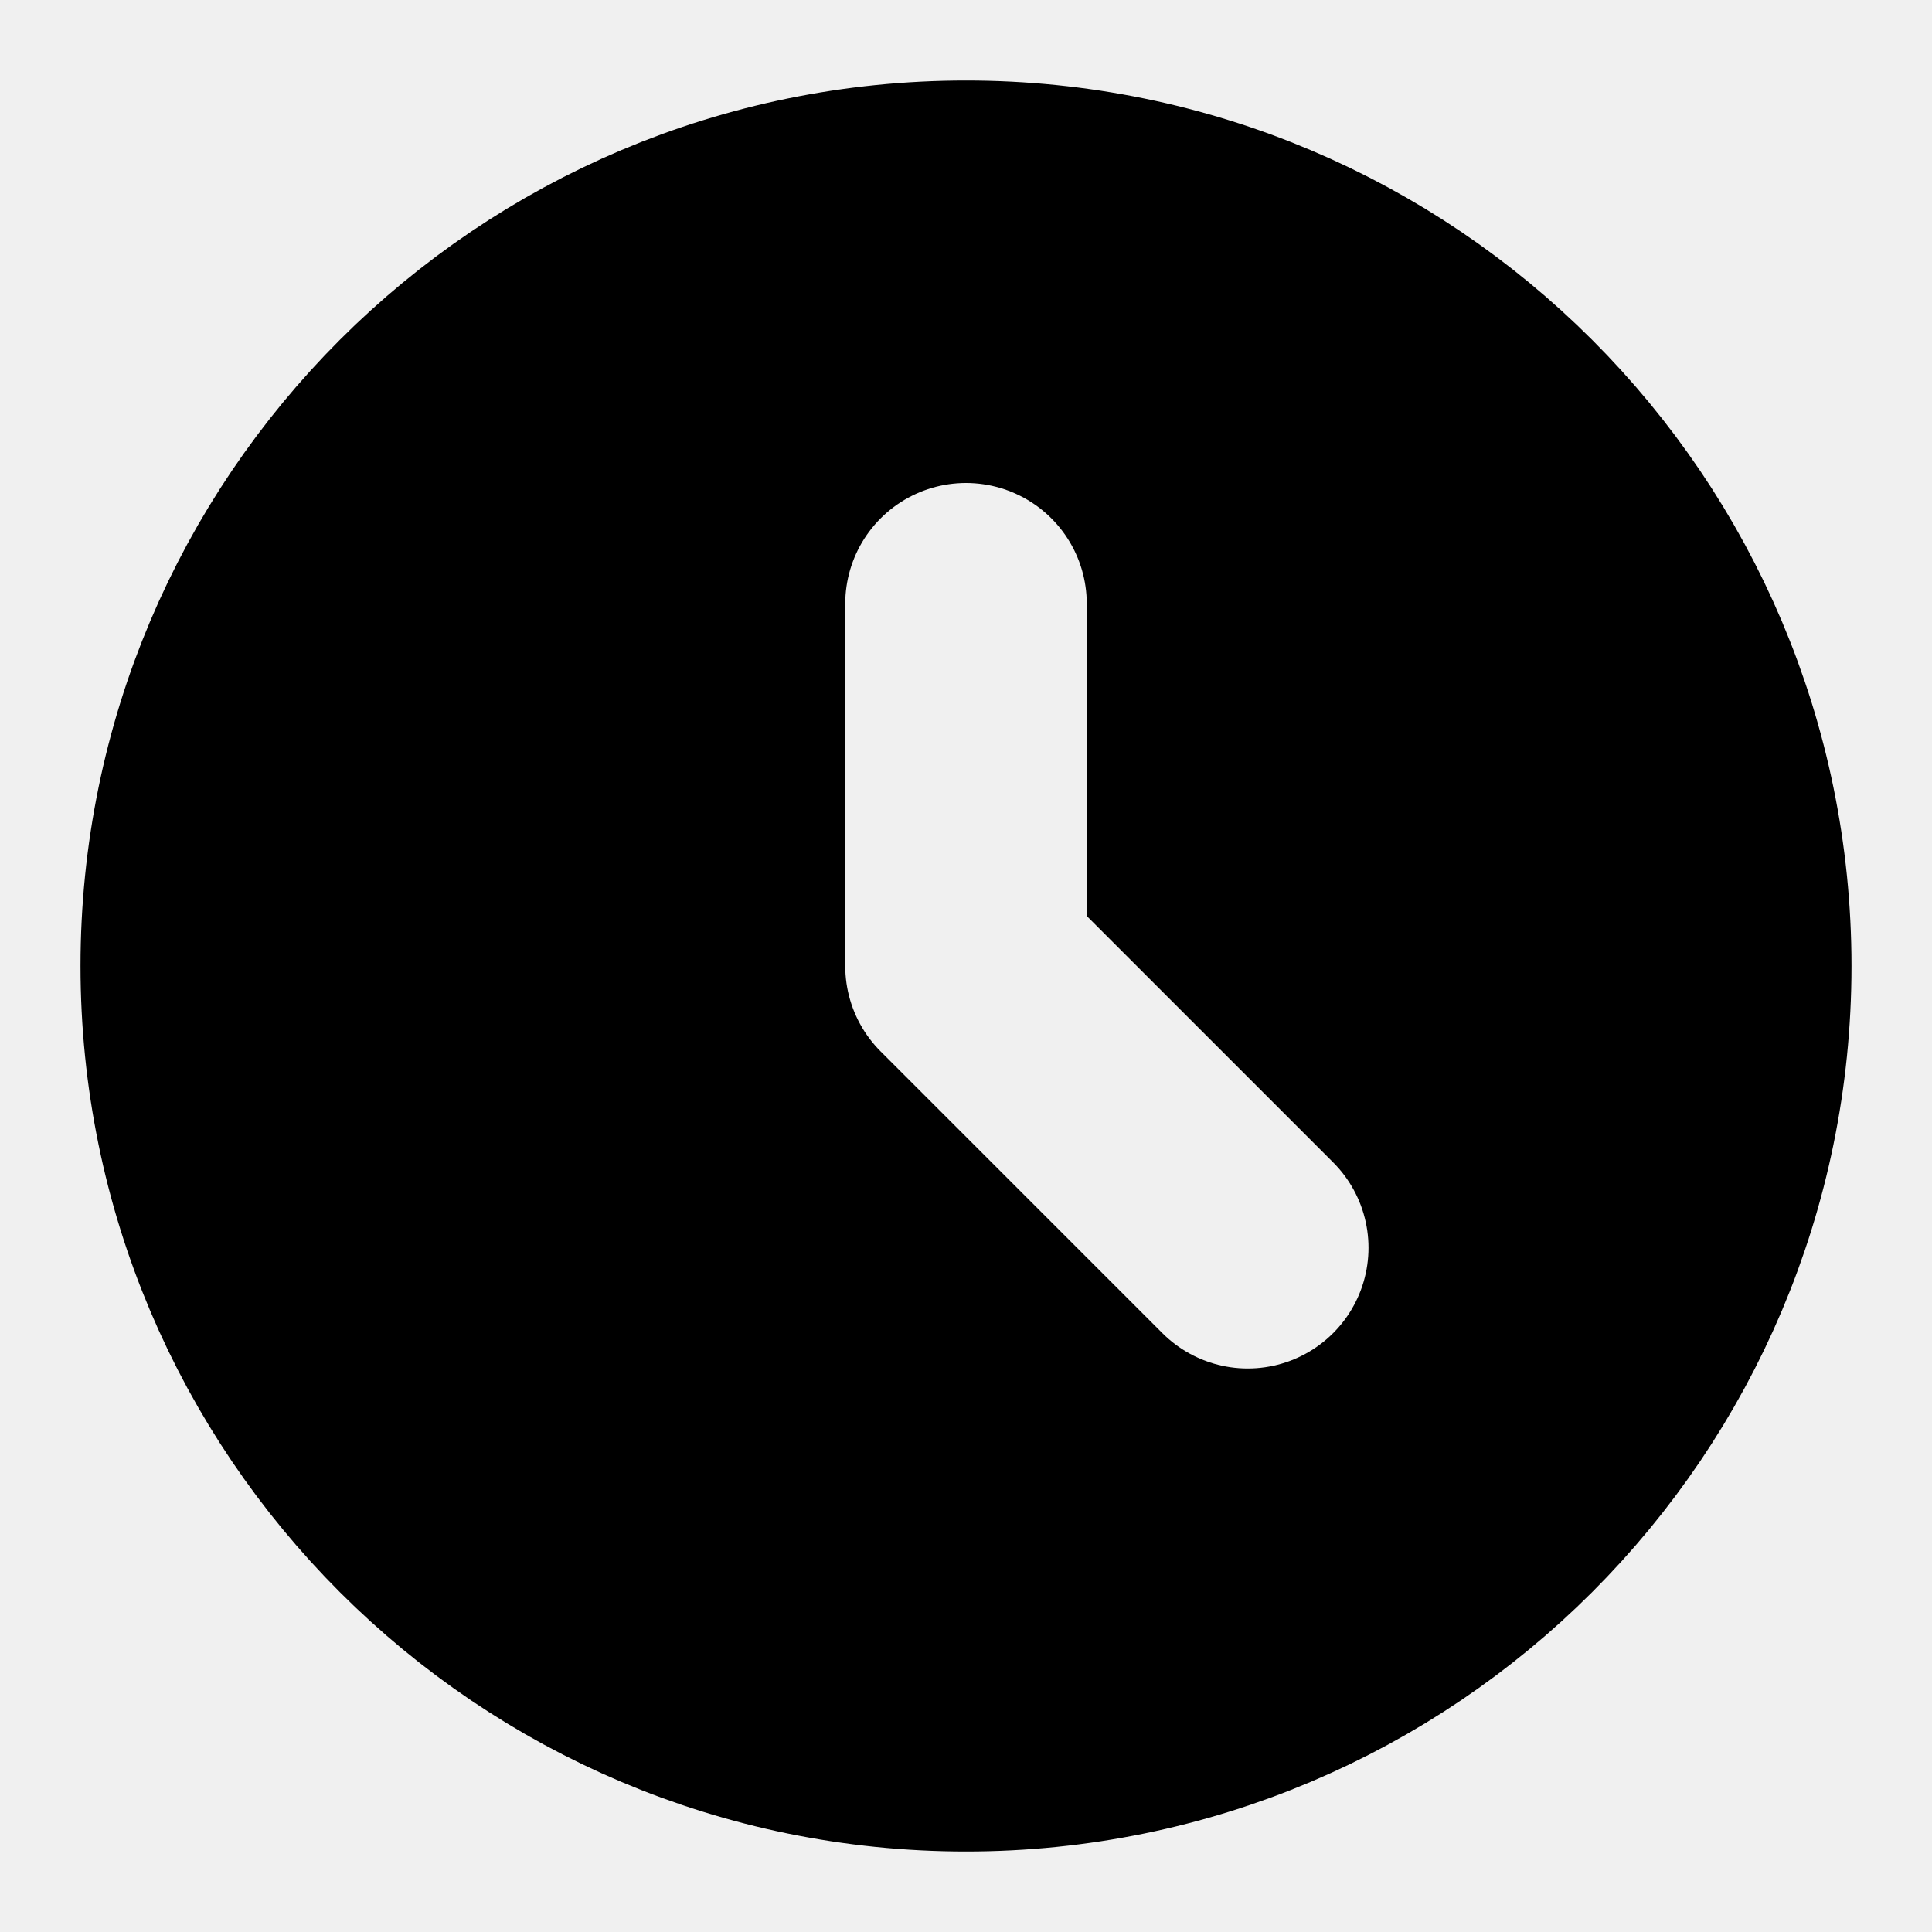
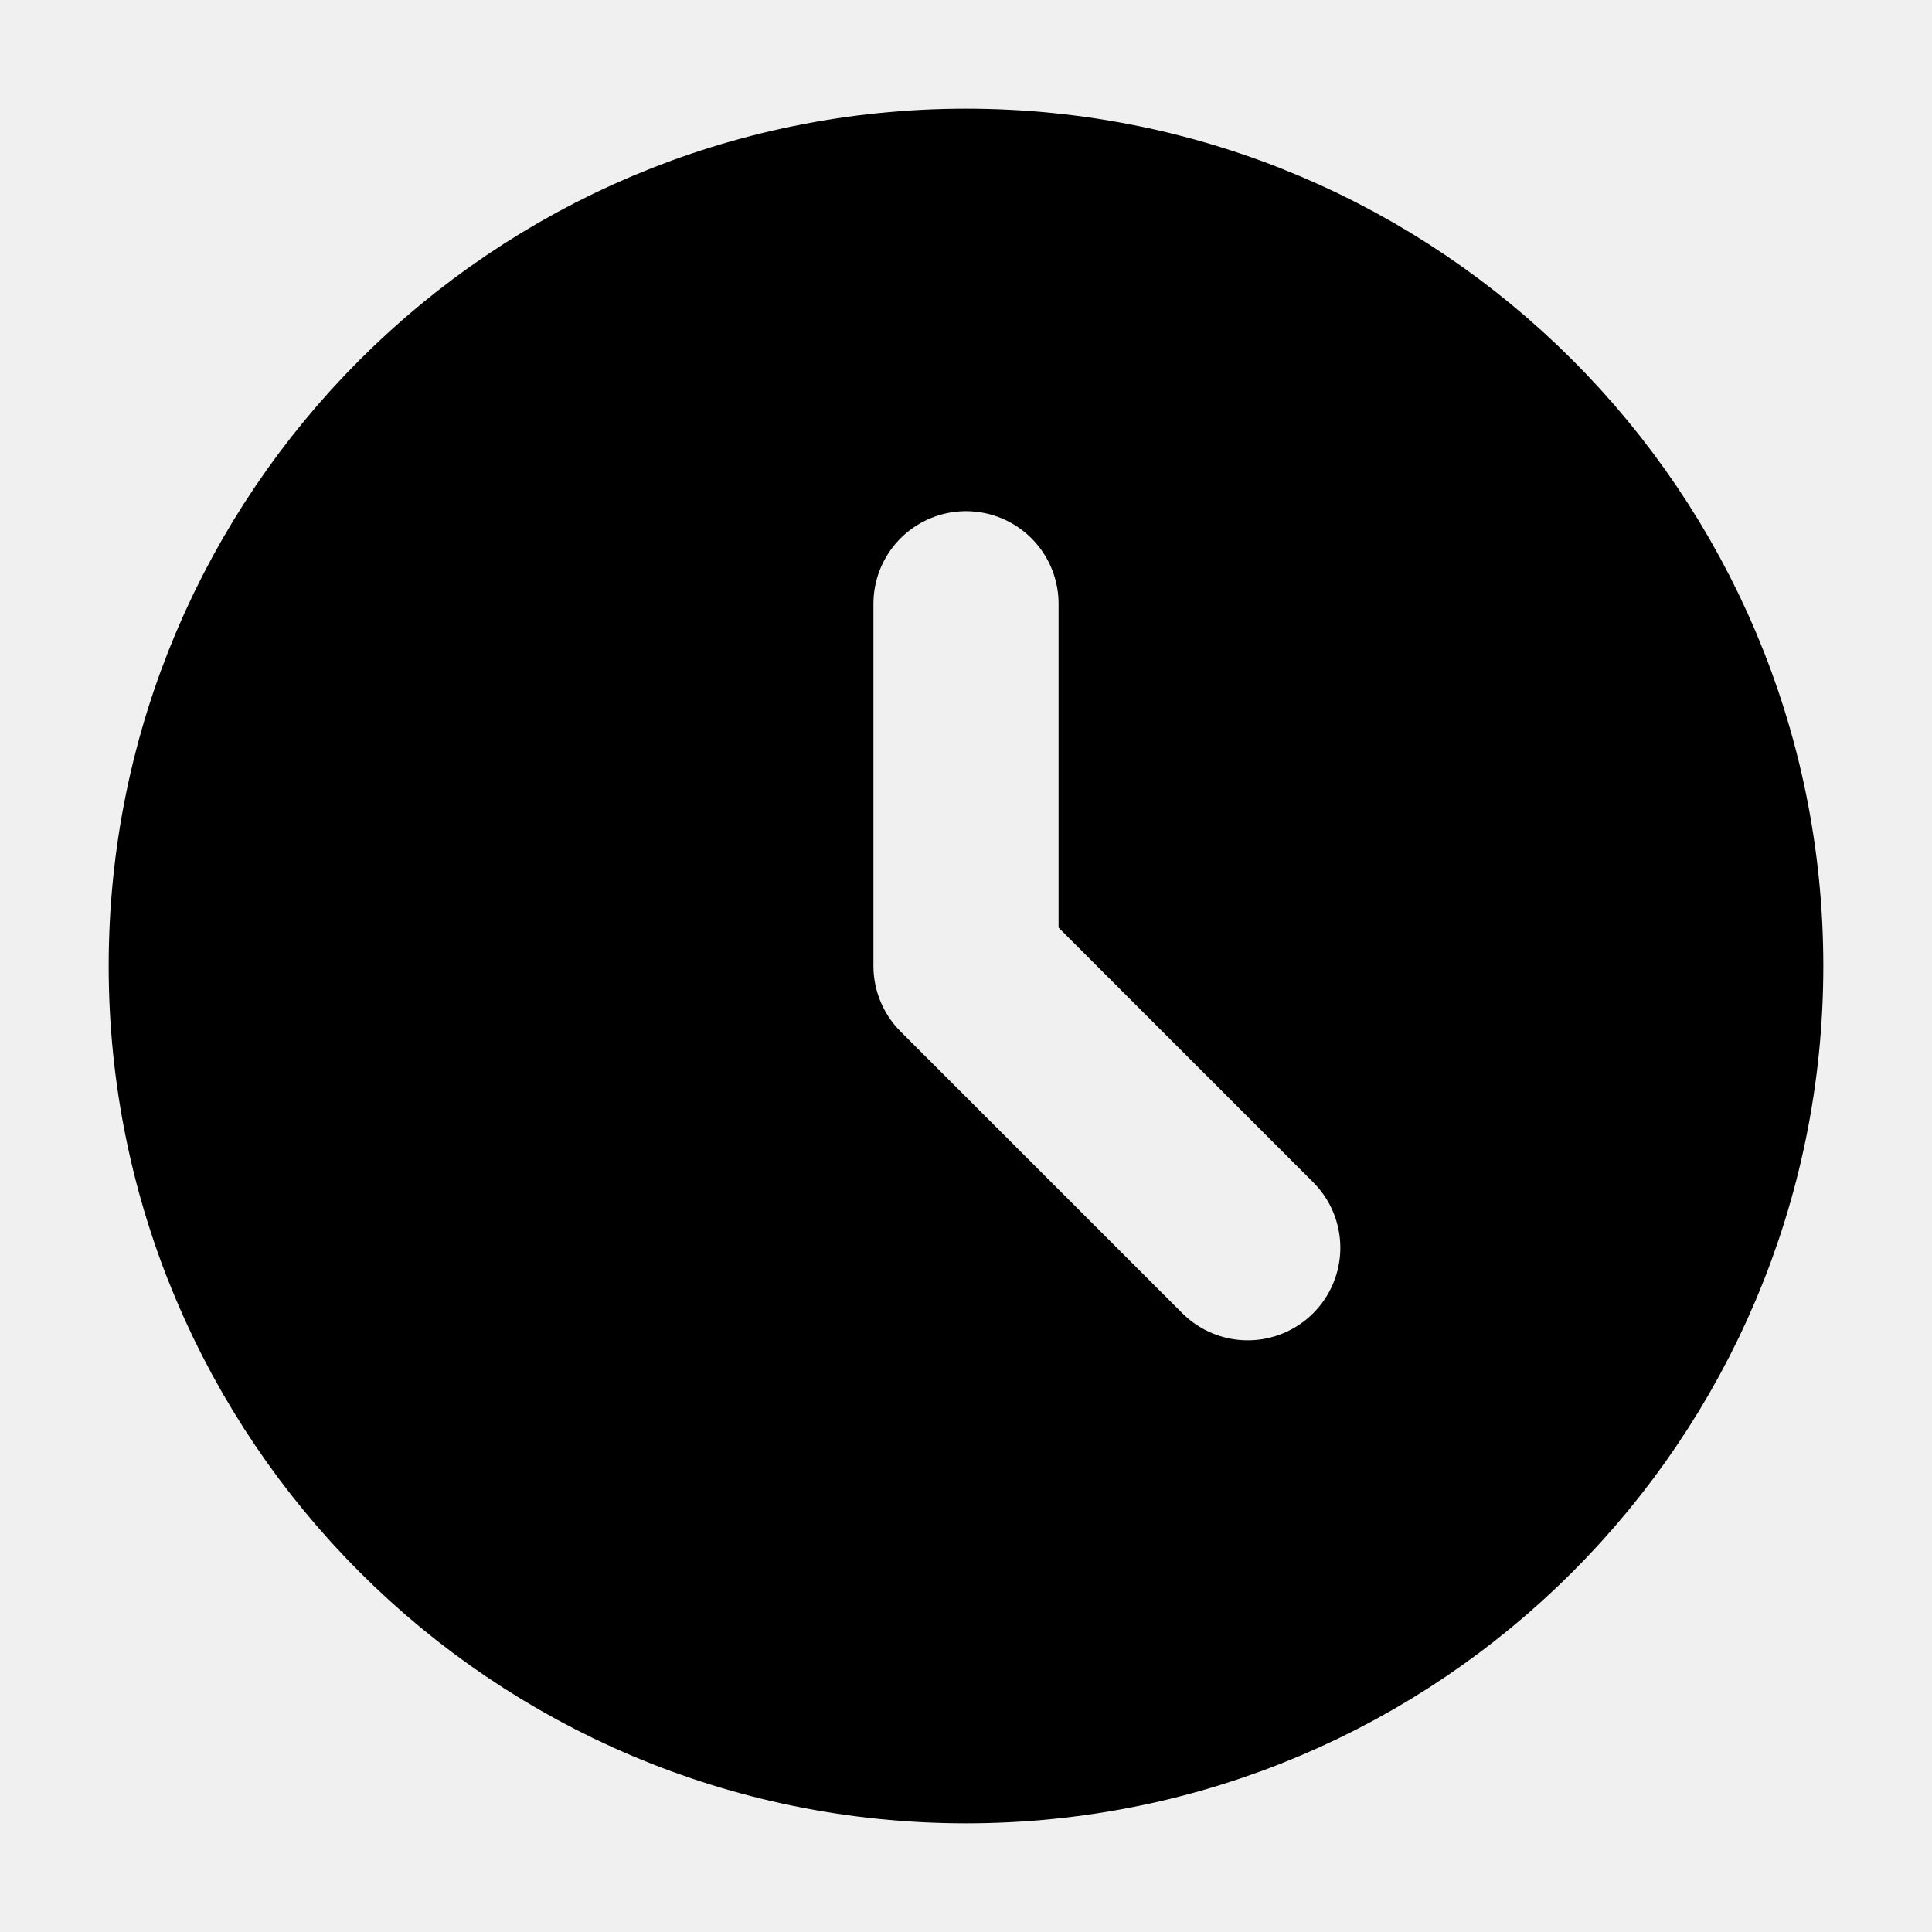
- <svg xmlns="http://www.w3.org/2000/svg" width="24" height="24" viewBox="0 0 24 24" fill="none" stroke="currentColor" stroke-width="3" stroke-linecap="round" stroke-linejoin="round">
-   <mask id="is-clock-1kqt4ra" maskUnits="userSpaceOnUse" x="-4" y="-4" width="32" height="32">
+ <svg xmlns="http://www.w3.org/2000/svg" width="24" height="24" viewBox="0 0 24 24" fill="none" stroke="currentColor" stroke-width="2.3" stroke-linecap="round" stroke-linejoin="round">
+   <mask id="is-clock-1x4ceuu" maskUnits="userSpaceOnUse" x="-4" y="-4" width="32" height="32">
    <rect x="-4" y="-4" width="32" height="32" fill="#fff" stroke="none" />
    <g stroke="#000">
      <path d="M12 7.5V12l3.5 3.5" />
    </g>
  </mask>
-   <g mask="url(#is-clock-1kqt4ra)">
+   <g mask="url(#is-clock-1x4ceuu)">
    <g fill="currentColor">
      <circle cx="12" cy="12" r="9.5" />
    </g>
  </g>
</svg>
